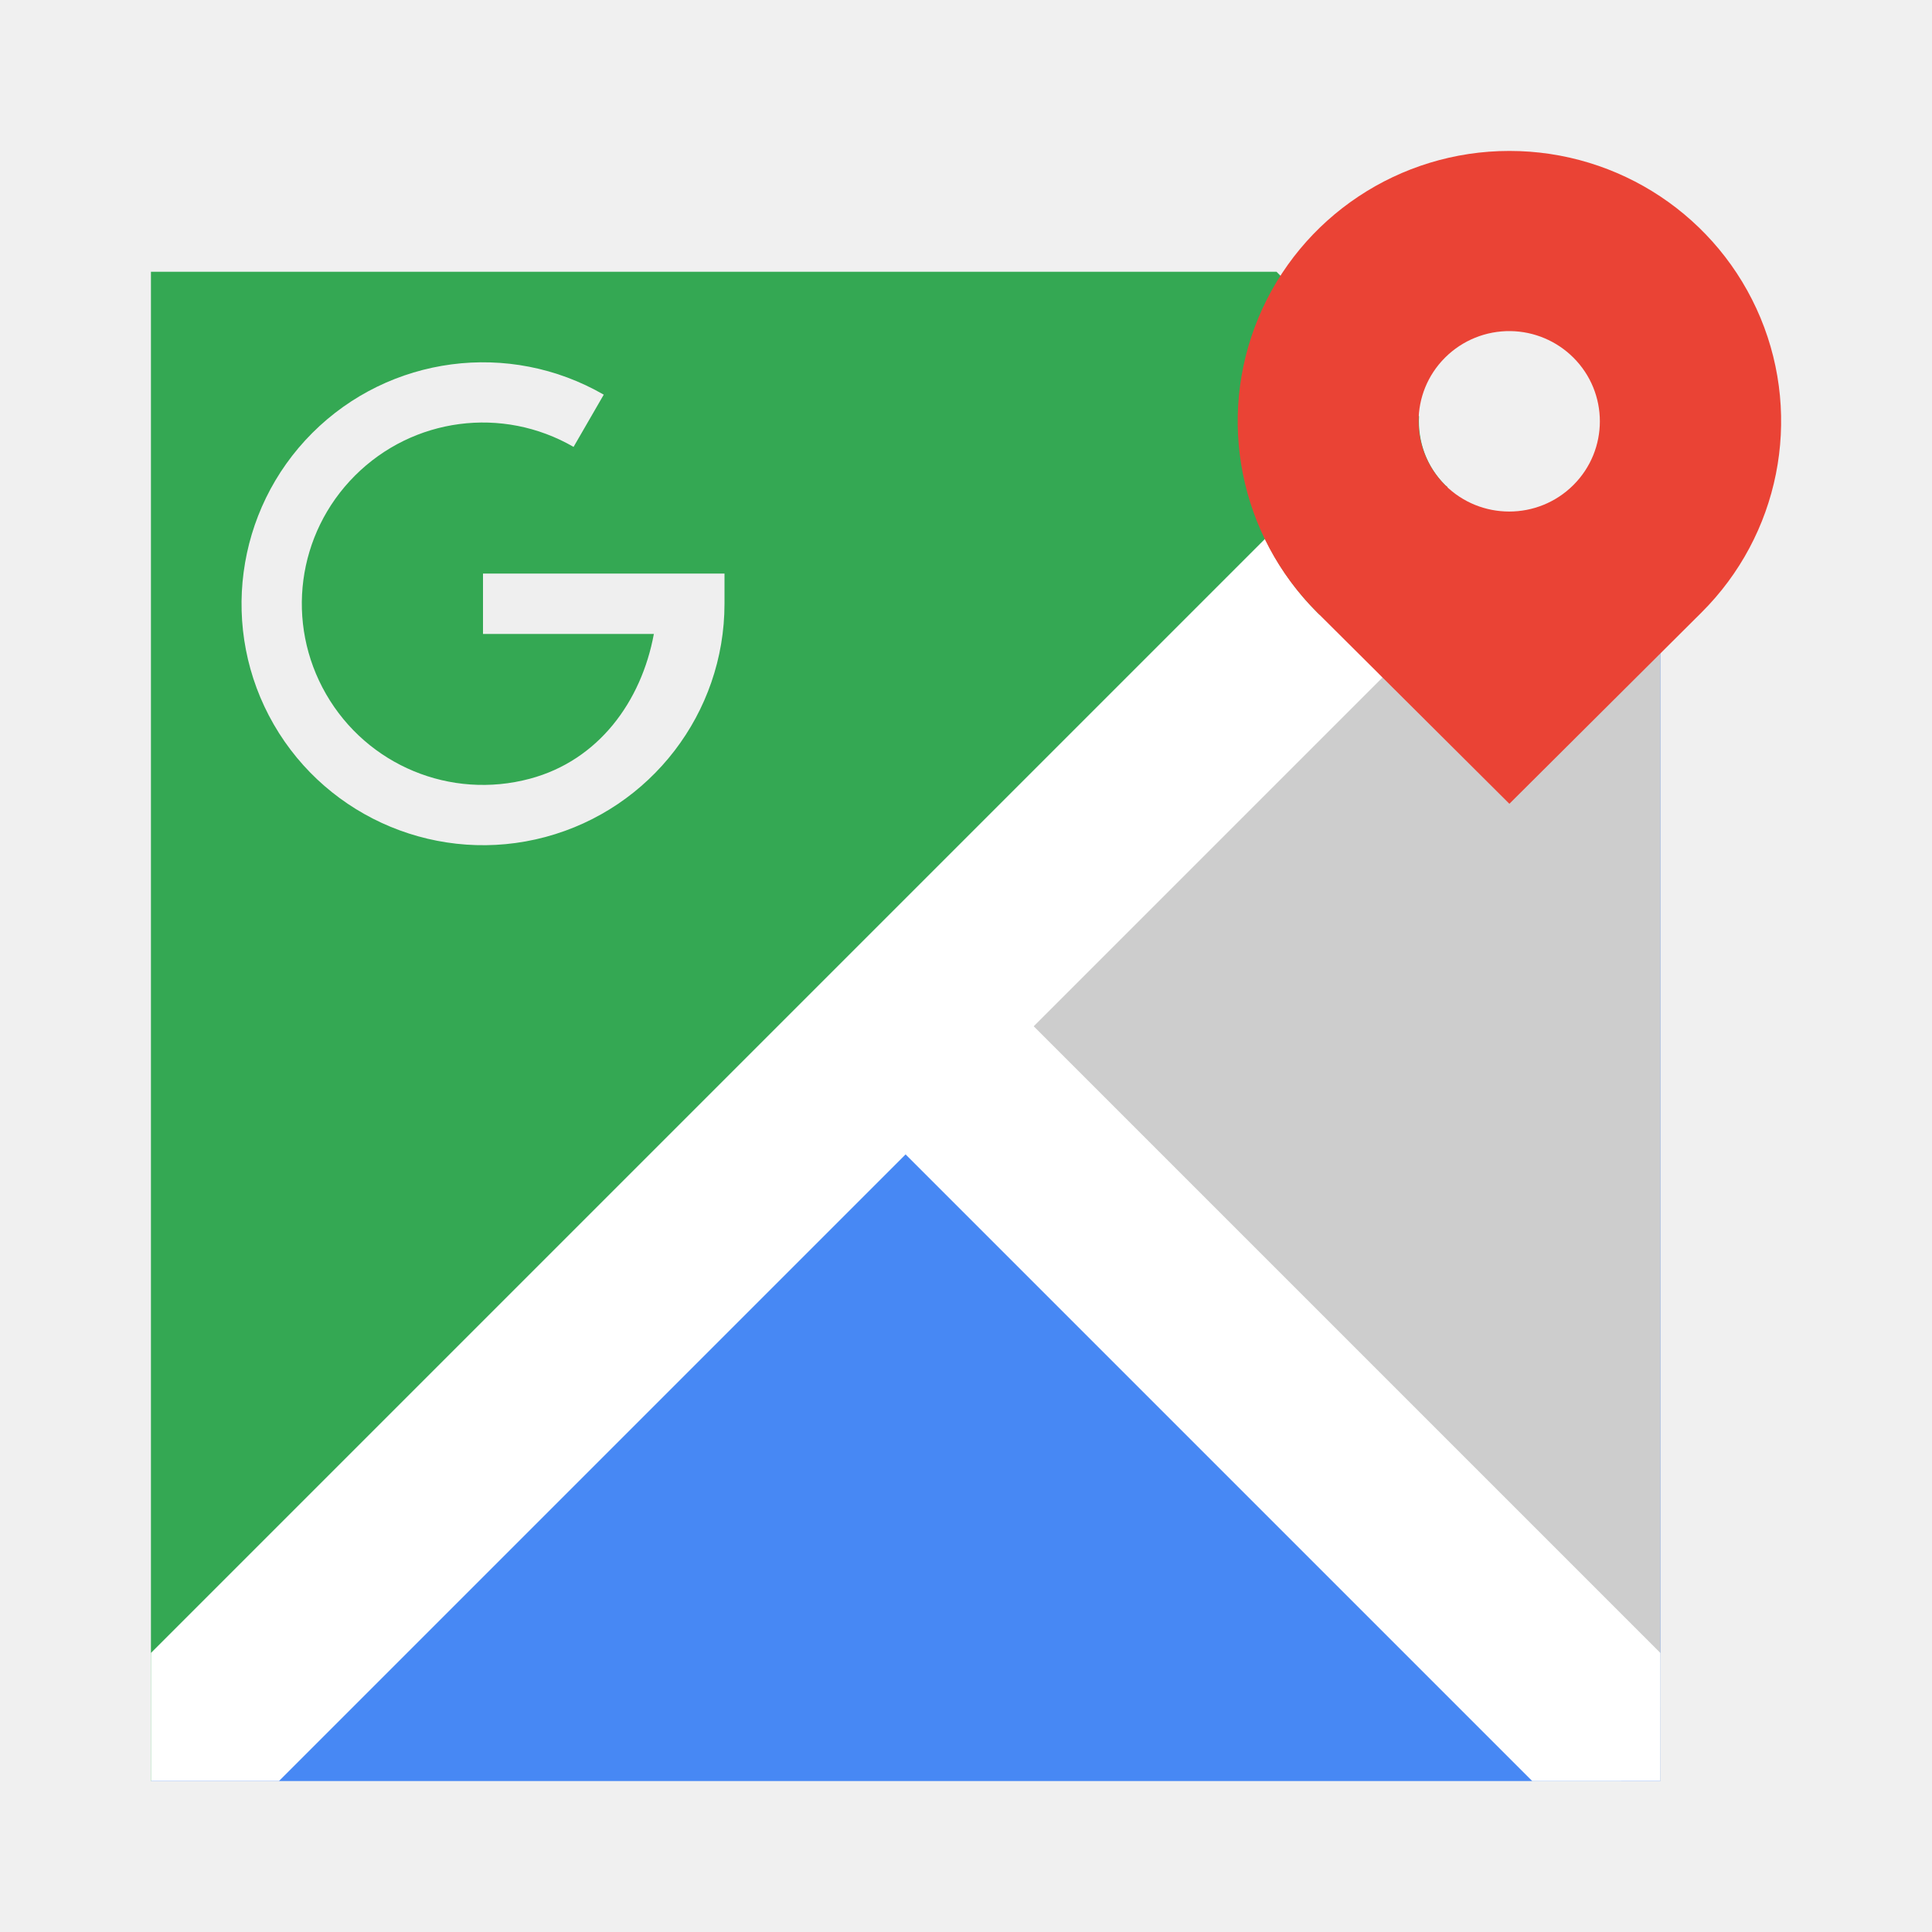
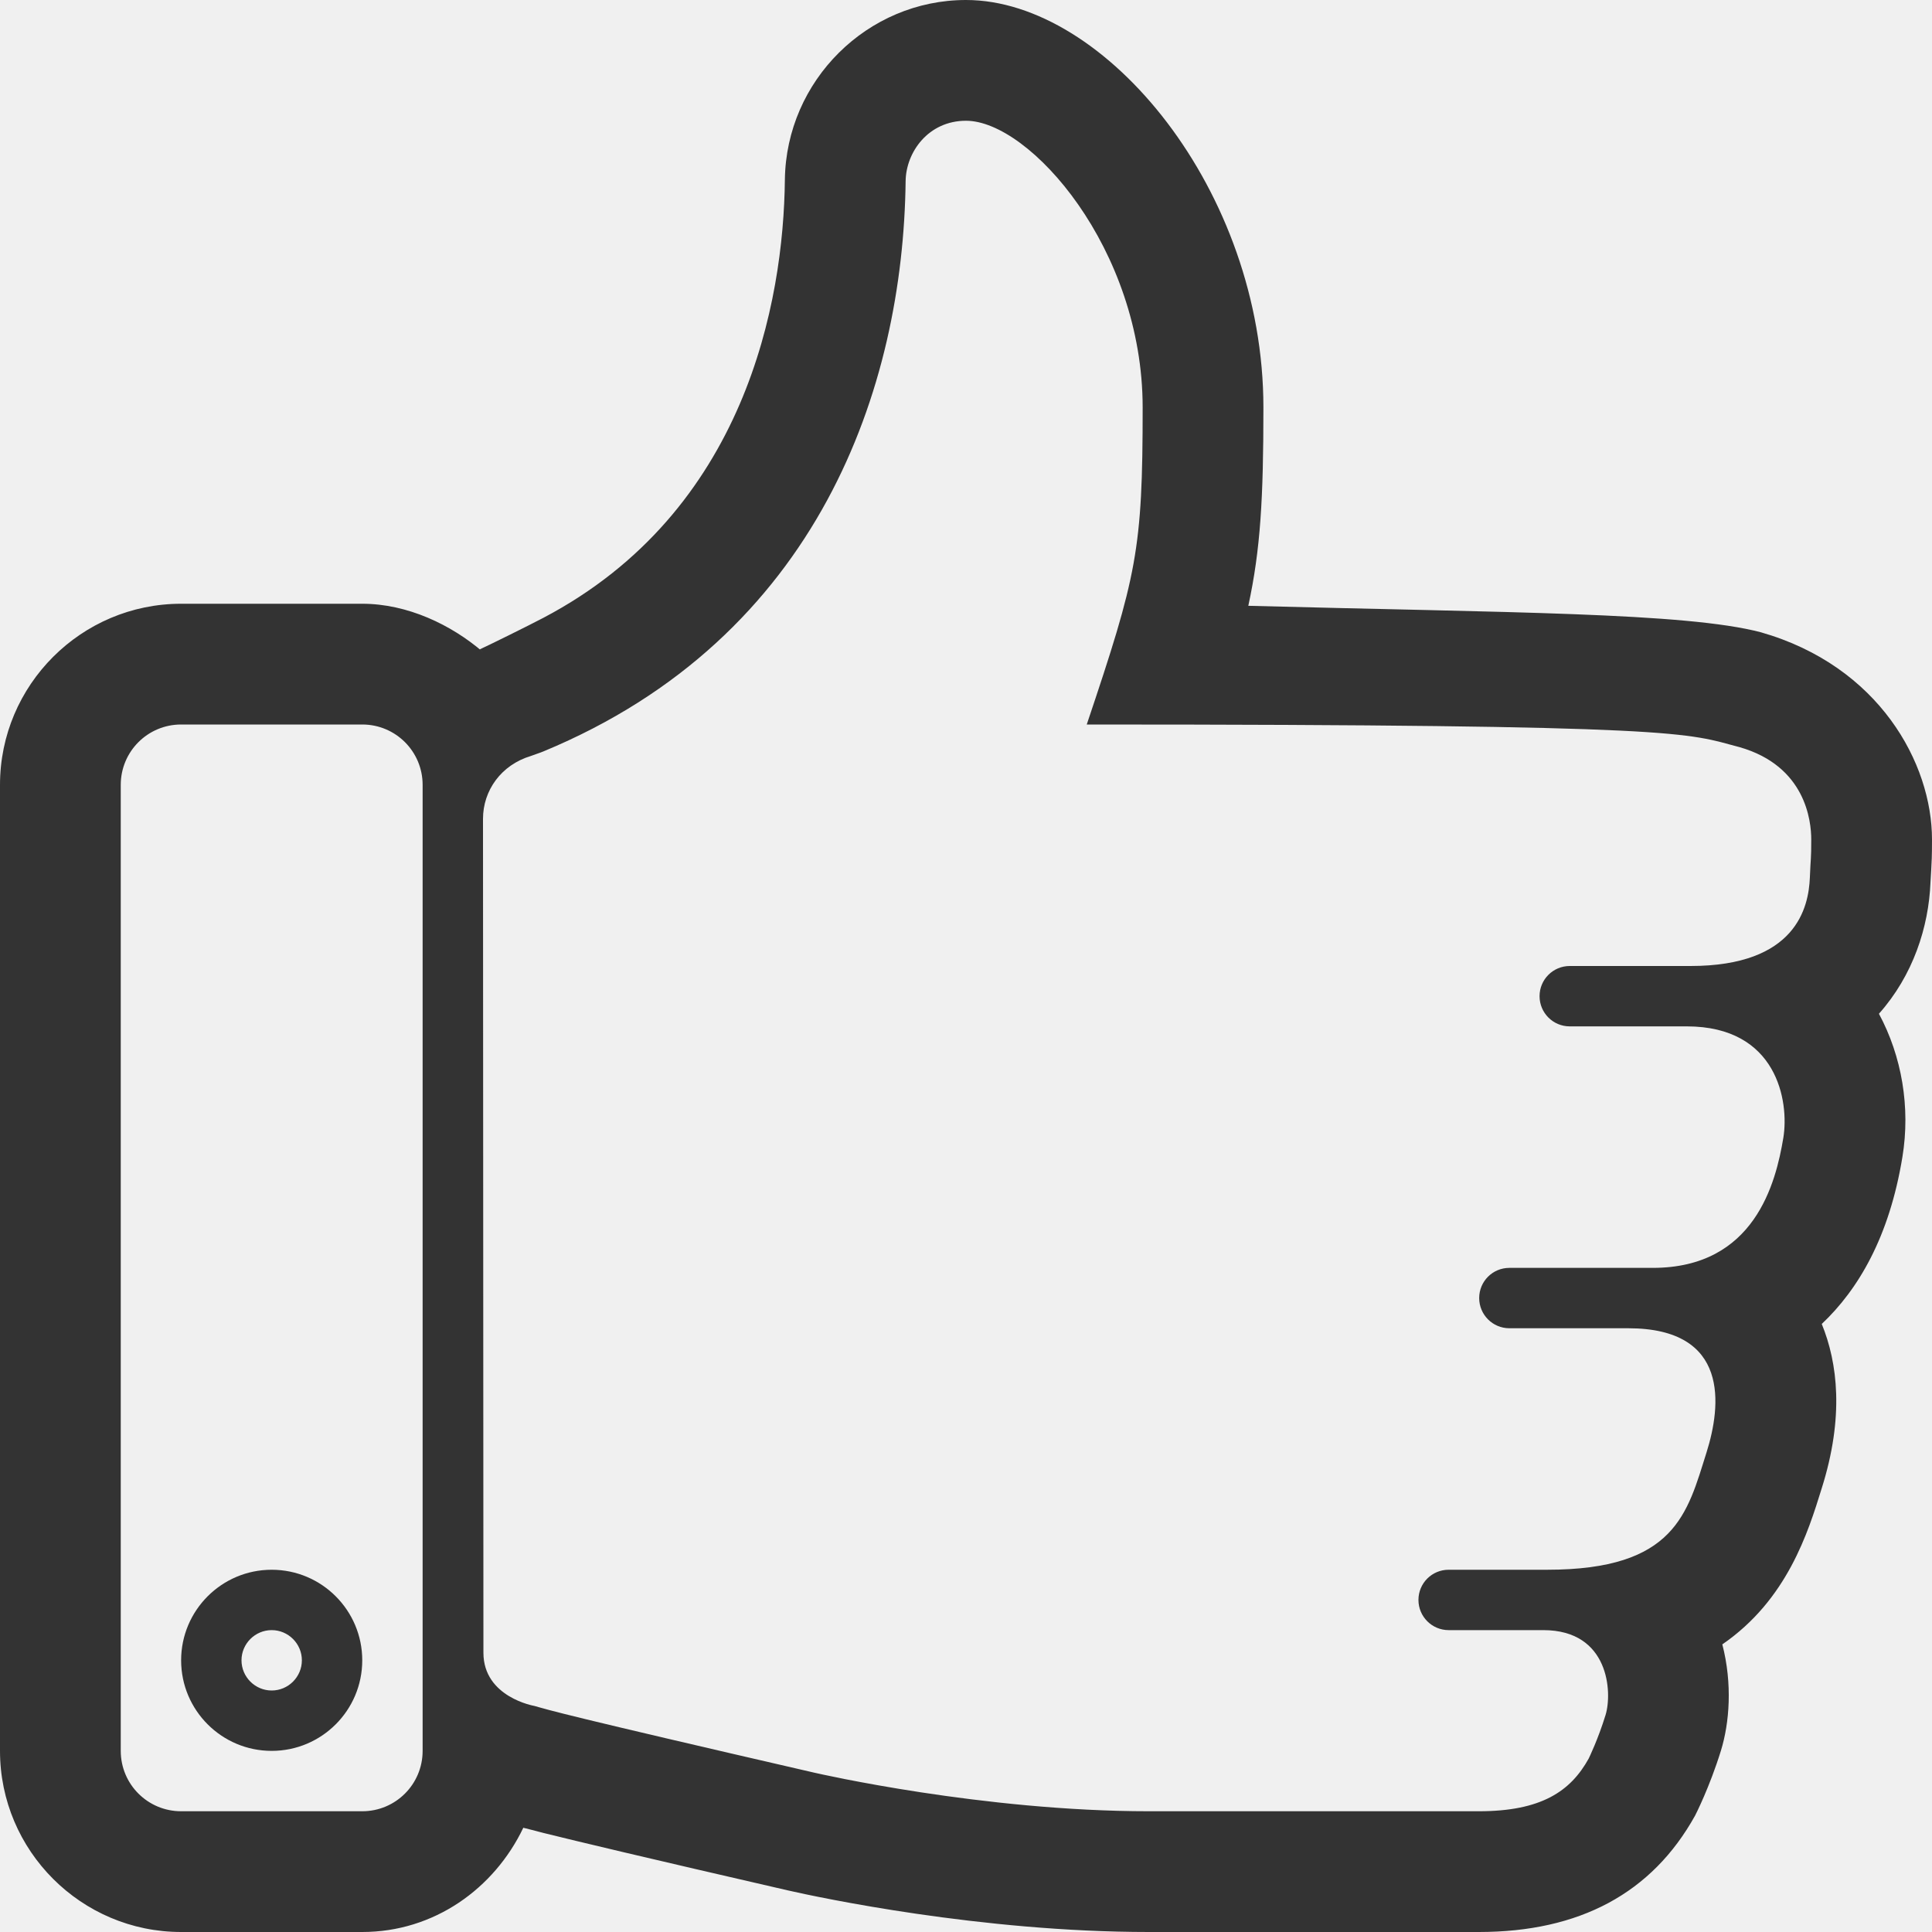
- <svg xmlns="http://www.w3.org/2000/svg" height="32" id="svg4063" version="1.1" viewBox="0 0 32 32" width="32">
-   <defs id="defs4065" />
-   <g id="layer1" transform="translate(0,-1020.362)">
-     <g id="g7050">
-       <path d="m 2.5,1049.862 25,0 0,-22.551" id="path5006" style="opacity:1;fill:#4788f4;fill-opacity:1;stroke:none;stroke-width:1;stroke-linecap:round;stroke-linejoin:round;stroke-miterlimit:4.1;stroke-dasharray:none" />
-       <path d="m 27.5,1049.862 0,-22.551 -12.5,11.275 z" id="path5012" style="opacity:1;fill:#cdcdcd;fill-opacity:1;stroke:none;stroke-width:1;stroke-linecap:round;stroke-linejoin:round;stroke-miterlimit:4.1;stroke-dasharray:none" />
-       <path d="m 2.5,1024.863 0,25 21.477,-21.434 c -0.012,-0.012 -0.027,-0.019 -0.039,-0.031 -0.315,-0.313 -0.457,-0.731 -0.434,-1.141 l -2.361,-2.394 -18.643,0 z" id="path5008" style="opacity:1;fill:#34a853;fill-opacity:1;stroke:none;stroke-width:1;stroke-linecap:round;stroke-linejoin:round;stroke-miterlimit:4.1;stroke-dasharray:none" />
-       <path d="m 20.953,1029.287 -18.453,18.453 0,2.121 2.121,0 18.279,-18.279 -1.082,-1.076 a 4.5,4.479 0 0 1 -0.865,-1.219 z" id="path5010" style="opacity:1;fill:#ffffff;fill-opacity:1;stroke:none;stroke-width:1;stroke-linecap:round;stroke-linejoin:round;stroke-miterlimit:4.1;stroke-dasharray:none" />
-       <path d="m 25.379,1049.862 -10.379,-10.379 -0.939,-3.061 3.061,0.939 10.379,10.379 -6.8e-4,2.121 z" id="path5014" style="opacity:1;fill:#ffffff;fill-opacity:1;stroke:none;stroke-width:1;stroke-linecap:round;stroke-linejoin:round;stroke-miterlimit:4.1;stroke-dasharray:none" />
-       <path d="m 21.142,1024.862 -18.642,0 0,25 25,0 0,-18.551" id="path5016" style="opacity:1;fill:none;stroke:none;stroke-width:1;stroke-linecap:round;stroke-linejoin:round;stroke-miterlimit:4.1;stroke-dasharray:none" />
-       <path d="m 20.953,1029.287 -18.453,18.453 0,2.121 2.121,0 18.279,-18.279 -1.082,-1.076 a 4.5,4.479 0 0 1 -0.865,-1.219 z" id="path5018" style="opacity:1;fill:none;stroke:none;stroke-width:1;stroke-linecap:round;stroke-linejoin:round;stroke-miterlimit:4.1;stroke-dasharray:none" />
-       <path d="m 7.479,1026.397 c -0.852,0.112 -1.667,0.497 -2.307,1.137 -1.278,1.278 -1.541,3.262 -0.637,4.828 0.904,1.566 2.754,2.331 4.5,1.863 1.746,-0.468 2.965,-2.055 2.965,-3.863 l 0,-0.5 -4,0 0,1 2.83,0 c -0.207,1.122 -0.919,2.095 -2.053,2.398 -1.314,0.352 -2.695,-0.221 -3.375,-1.399 -0.68,-1.178 -0.485,-2.659 0.477,-3.621 0.962,-0.962 2.443,-1.157 3.621,-0.476 l 0.5,-0.865 c -0.783,-0.452 -1.67,-0.614 -2.521,-0.502 z" id="path5020" style="color:#000000;font-style:normal;font-variant:normal;font-weight:normal;font-stretch:normal;font-size:medium;line-height:normal;font-family:sans-serif;text-indent:0;text-align:start;text-decoration:none;text-decoration-line:none;text-decoration-style:solid;text-decoration-color:#000000;letter-spacing:normal;word-spacing:normal;text-transform:none;direction:ltr;block-progression:tb;writing-mode:lr-tb;baseline-shift:baseline;text-anchor:start;white-space:normal;clip-rule:nonzero;display:inline;overflow:visible;visibility:visible;opacity:1;isolation:auto;mix-blend-mode:normal;color-interpolation:sRGB;color-interpolation-filters:linearRGB;solid-color:#000000;solid-opacity:1;fill:#efefef;fill-opacity:1;fill-rule:nonzero;stroke:none;stroke-width:1;stroke-linecap:butt;stroke-linejoin:miter;stroke-miterlimit:4.1;stroke-dasharray:none;stroke-dashoffset:0;stroke-opacity:1;color-rendering:auto;image-rendering:auto;shape-rendering:auto;text-rendering:auto;enable-background:accumulate" />
-       <path d="m 25.379,1049.862 -10.379,-10.379 2.121,-2.121 10.379,10.379" id="path5022" style="opacity:1;fill:none;stroke:none;stroke-width:1;stroke-linecap:round;stroke-linejoin:round;stroke-miterlimit:4.1;stroke-dasharray:none" />
-       <path d="m 24.999,1022.862 a 4.5,4.479 0 0 0 -4.156,2.764 4.5,4.479 0 0 0 0.975,4.881 l 3.182,3.168 3.182,-3.168 a 4.5,4.479 0 0 0 0.977,-4.881 4.5,4.479 0 0 0 -4.158,-2.764 z m 0.021,2.984 a 1.501,1.494 0 0 1 1.039,0.438 1.501,1.494 0 0 1 0,2.113 1.501,1.494 0 0 1 -2.123,0 1.501,1.494 0 0 1 0,-2.113 1.501,1.494 0 0 1 1.084,-0.438 z" id="path5024" style="opacity:1;fill:#ea4335;fill-opacity:1;stroke:none;stroke-width:1;stroke-linecap:round;stroke-linejoin:round;stroke-miterlimit:4.1;stroke-dasharray:none" />
-       <path d="m 24.999,1022.862 a 4.5,4.479 0 0 0 -4.156,2.764 4.5,4.479 0 0 0 0.975,4.881 l 3.182,3.168 3.182,-3.168 a 4.5,4.479 0 0 0 0.977,-4.881 4.5,4.479 0 0 0 -4.158,-2.764 z" id="path5026" style="opacity:1;fill:none;stroke:none;stroke-width:1;stroke-linecap:round;stroke-linejoin:round;stroke-miterlimit:4.1;stroke-dasharray:none" />
-     </g>
+ <svg xmlns="http://www.w3.org/2000/svg" version="1.1" id="Layer_1" x="0px" y="0px" width="32px" height="32px" viewBox="0 0 32 32" enable-background="new 0 0 32 32" xml:space="preserve">
+   <g id="like">
+     <path fill-rule="evenodd" clip-rule="evenodd" fill="#333333" d="M29.164,10.472c-1.25-0.328-4.189-0.324-8.488-0.438   c0.203-0.938,0.25-1.784,0.25-3.286C20.926,3.16,18.312,0,16,0c-1.633,0-2.979,1.335-3,2.977c-0.022,2.014-0.645,5.492-4,7.256   c-0.246,0.13-0.95,0.477-1.053,0.522L8,10.8C7.475,10.347,6.747,10,6,10H3c-1.654,0-3,1.346-3,3v16c0,1.654,1.346,3,3,3h3   c1.19,0,2.186-0.719,2.668-1.727c0.012,0.004,0.033,0.01,0.047,0.012c0.066,0.018,0.144,0.037,0.239,0.062   C8.972,30.352,8.981,30.354,9,30.359c0.576,0.143,1.685,0.408,4.055,0.953C13.563,31.428,16.247,32,19.027,32h5.467   c1.666,0,2.867-0.641,3.582-1.928c0.01-0.02,0.24-0.469,0.428-1.076c0.141-0.457,0.193-1.104,0.023-1.76   c1.074-0.738,1.42-1.854,1.645-2.58c0.377-1.191,0.264-2.086,0.002-2.727c0.604-0.57,1.119-1.439,1.336-2.766   c0.135-0.822-0.01-1.668-0.389-2.372c0.566-0.636,0.824-1.436,0.854-2.176l0.012-0.209C31.994,14.275,32,14.194,32,13.906   C32,12.643,31.125,11.032,29.164,10.472z M7,29c0,0.553-0.447,1-1,1H3c-0.553,0-1-0.447-1-1V13c0-0.553,0.447-1,1-1h3   c0.553,0,1,0.447,1,1V29z M29.977,14.535C29.957,15.029,29.75,16,28,16c-1.5,0-2,0-2,0c-0.277,0-0.5,0.224-0.5,0.5S25.723,17,26,17   c0,0,0.438,0,1.938,0s1.697,1.244,1.6,1.844C29.414,19.59,29.064,21,27.375,21C25.688,21,25,21,25,21c-0.277,0-0.5,0.223-0.5,0.5   c0,0.275,0.223,0.5,0.5,0.5c0,0,1.188,0,1.969,0c1.688,0,1.539,1.287,1.297,2.055C27.947,25.064,27.752,26,25.625,26   c-0.719,0-1.631,0-1.631,0c-0.277,0-0.5,0.223-0.5,0.5c0,0.275,0.223,0.5,0.5,0.5c0,0,0.693,0,1.568,0   c1.094,0,1.145,1.035,1.031,1.406c-0.125,0.406-0.273,0.707-0.279,0.721C26.012,29.672,25.525,30,24.494,30h-5.467   c-2.746,0-5.47-0.623-5.54-0.639c-4.154-0.957-4.373-1.031-4.634-1.105c0,0-0.846-0.143-0.846-0.881L8,13.563   c0-0.469,0.299-0.893,0.794-1.042c0.062-0.024,0.146-0.05,0.206-0.075c4.568-1.892,5.959-6.04,6-9.446c0.006-0.479,0.375-1,1-1   c1.057,0,2.926,2.122,2.926,4.748C18.926,9.119,18.83,9.529,18,12c10,0,9.93,0.144,10.812,0.375C29.906,12.688,30,13.594,30,13.906   C30,14.249,29.99,14.199,29.977,14.535z" />
+     <path fill-rule="evenodd" clip-rule="evenodd" fill="#333333" d="M4.5,26C3.672,26,3,26.672,3,27.5S3.672,29,4.5,29   S6,28.328,6,27.5S5.328,26,4.5,26z M4.5,28C4.225,28,4,27.775,4,27.5S4.225,27,4.5,27S5,27.225,5,27.5S4.775,28,4.5,28z" />
  </g>
</svg>
